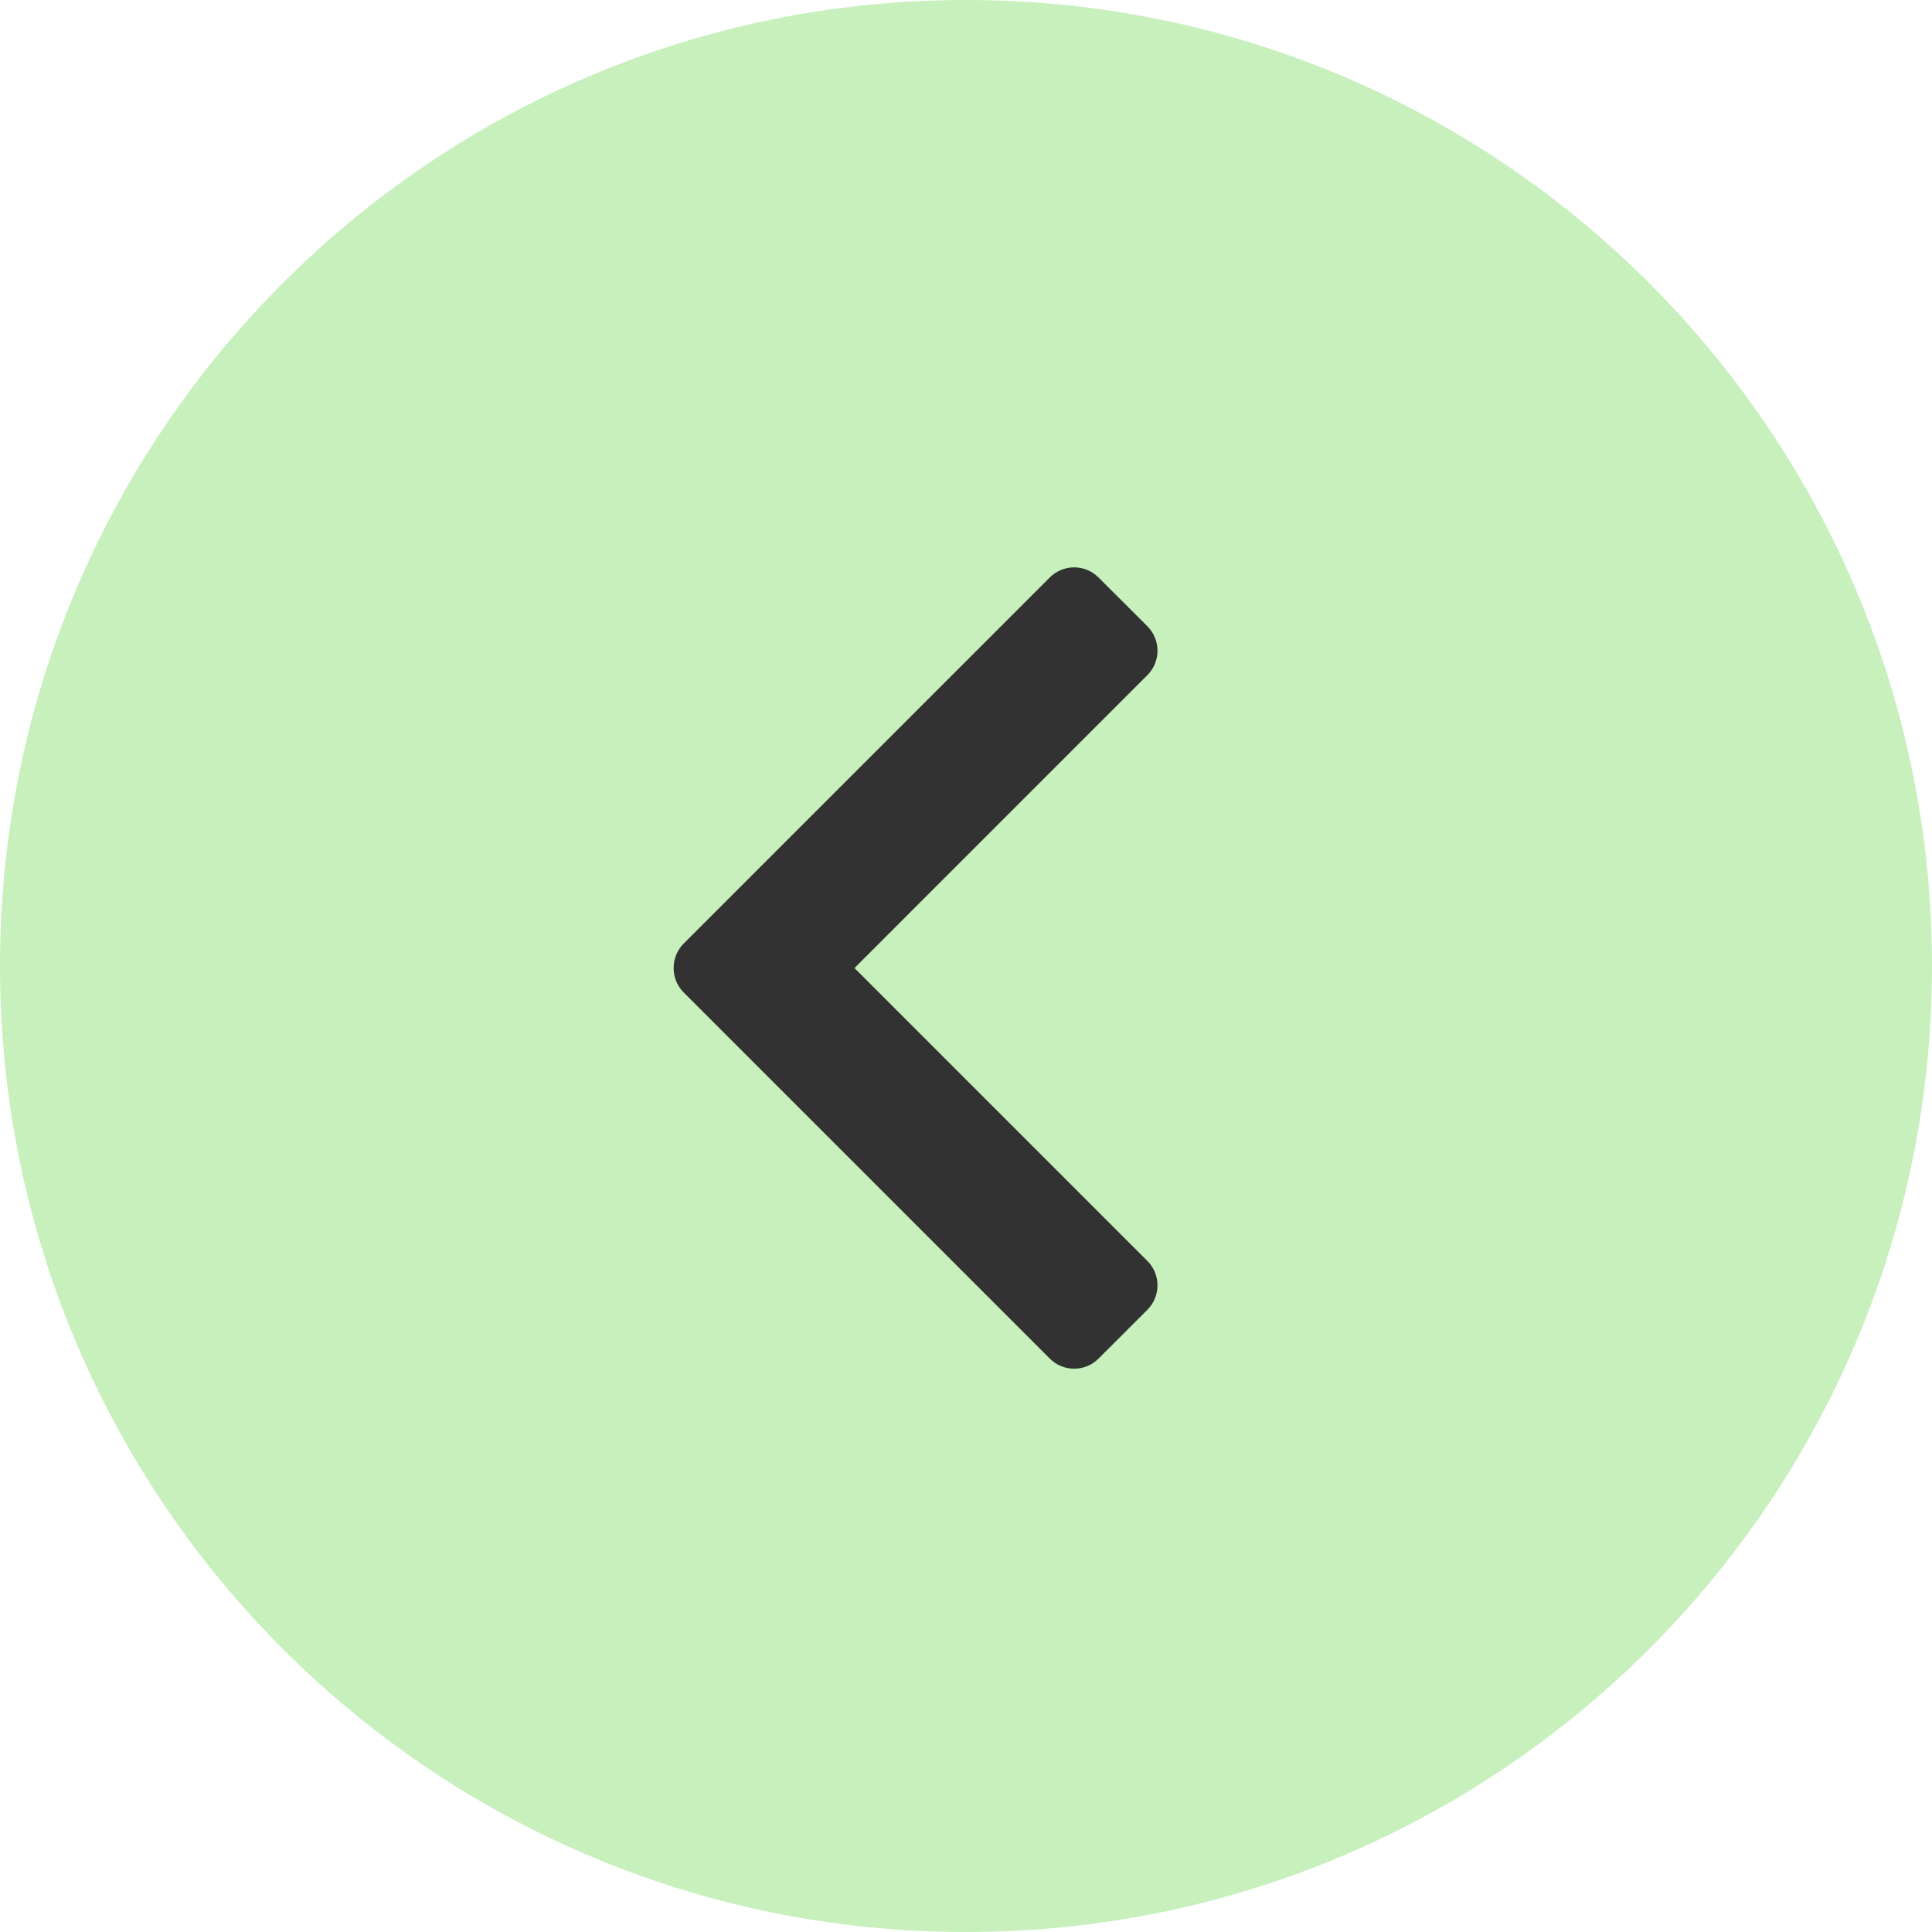
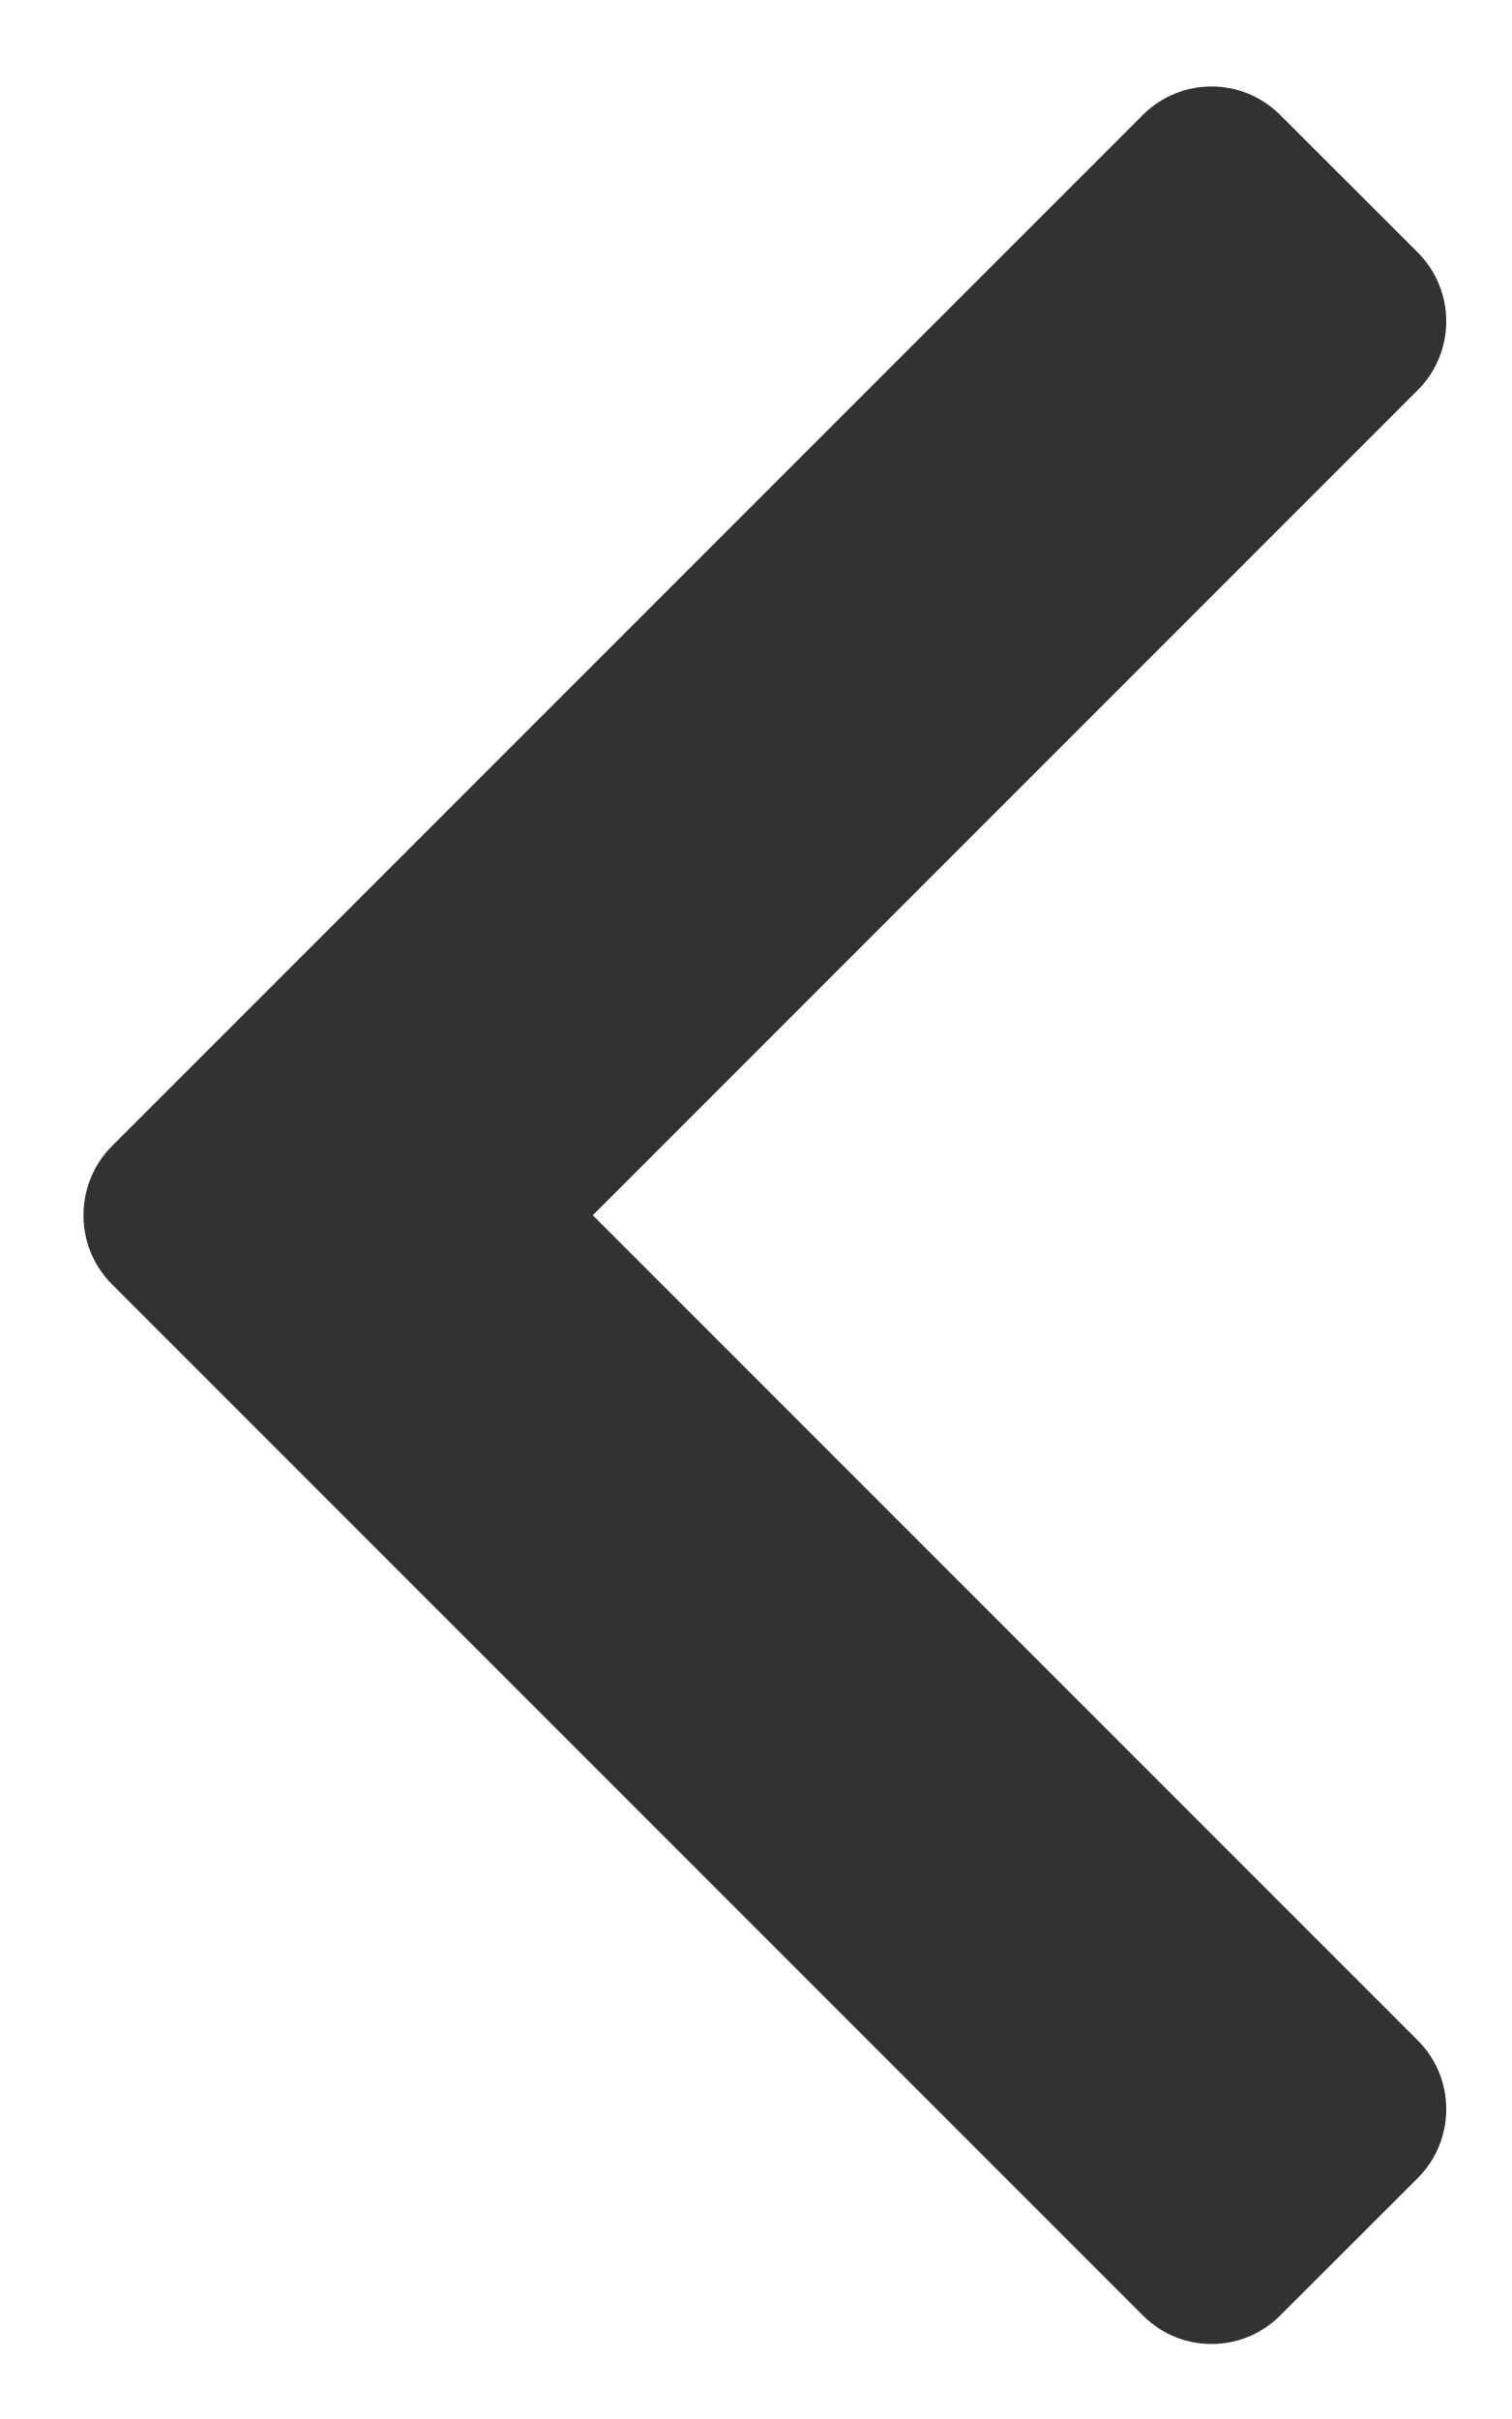
- <svg xmlns="http://www.w3.org/2000/svg" width="36" height="36" viewBox="0 0 36 36" fill="none">
-   <rect width="36" height="36" rx="18" fill="#C7F0BD" />
-   <path fill-rule="evenodd" clip-rule="evenodd" d="M21.38 11.67C21.631 11.921 21.631 12.329 21.38 12.58L15.922 18.038L21.38 23.496C21.631 23.747 21.631 24.154 21.38 24.406L20.47 25.315C20.219 25.567 19.812 25.567 19.561 25.315L12.741 18.495C12.6 18.354 12.538 18.164 12.555 17.98C12.568 17.834 12.63 17.691 12.741 17.58L19.56 10.761C19.811 10.509 20.219 10.509 20.47 10.761L21.38 11.67Z" fill="#323232" />
+ <svg xmlns="http://www.w3.org/2000/svg" width="10" height="16" viewBox="0 0 10 16" fill="none">
+   <path fill-rule="evenodd" clip-rule="evenodd" d="M9.38 1.67C9.631 1.922 9.631 2.329 9.38 2.58L3.922 8.038L9.38 13.496C9.631 13.747 9.631 14.155 9.38 14.406L8.47 15.315C8.219 15.567 7.812 15.567 7.561 15.315L0.741 8.495C0.6 8.354 0.538 8.164 0.555 7.98C0.568 7.834 0.63 7.691 0.741 7.58L7.56 0.761C7.811 0.509 8.219 0.509 8.47 0.761L9.38 1.67Z" fill="#323232" />
</svg>
